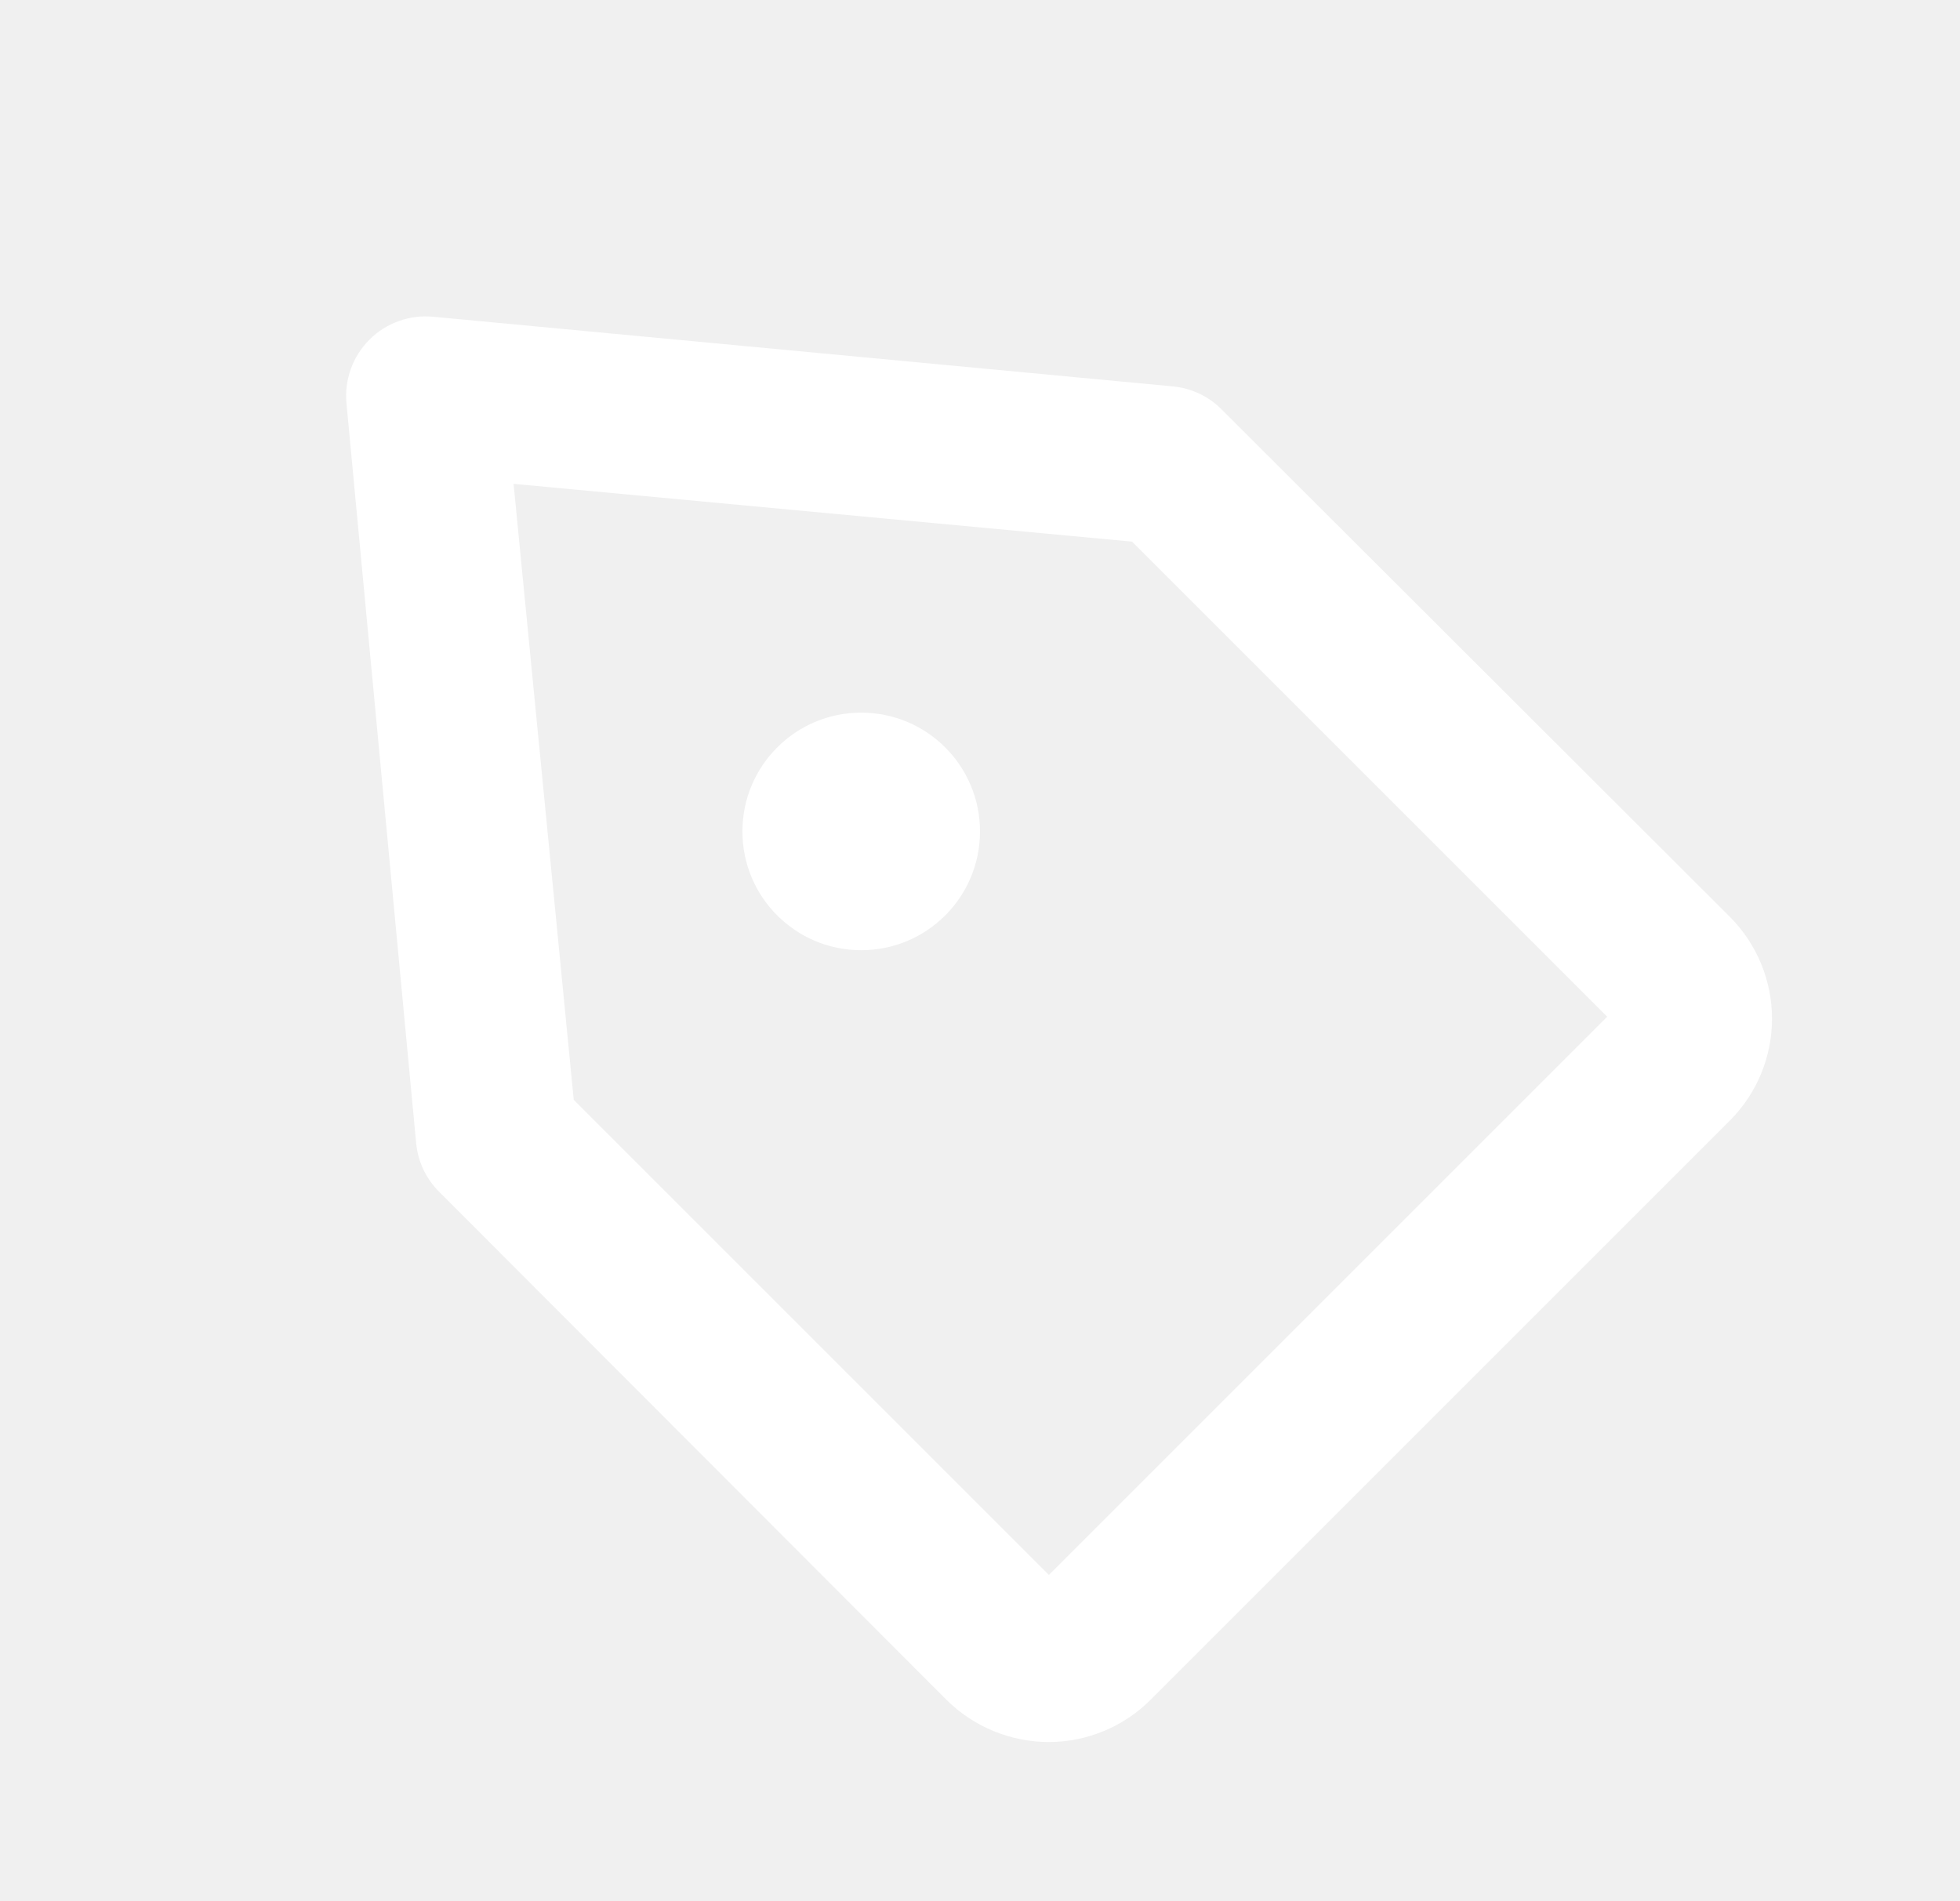
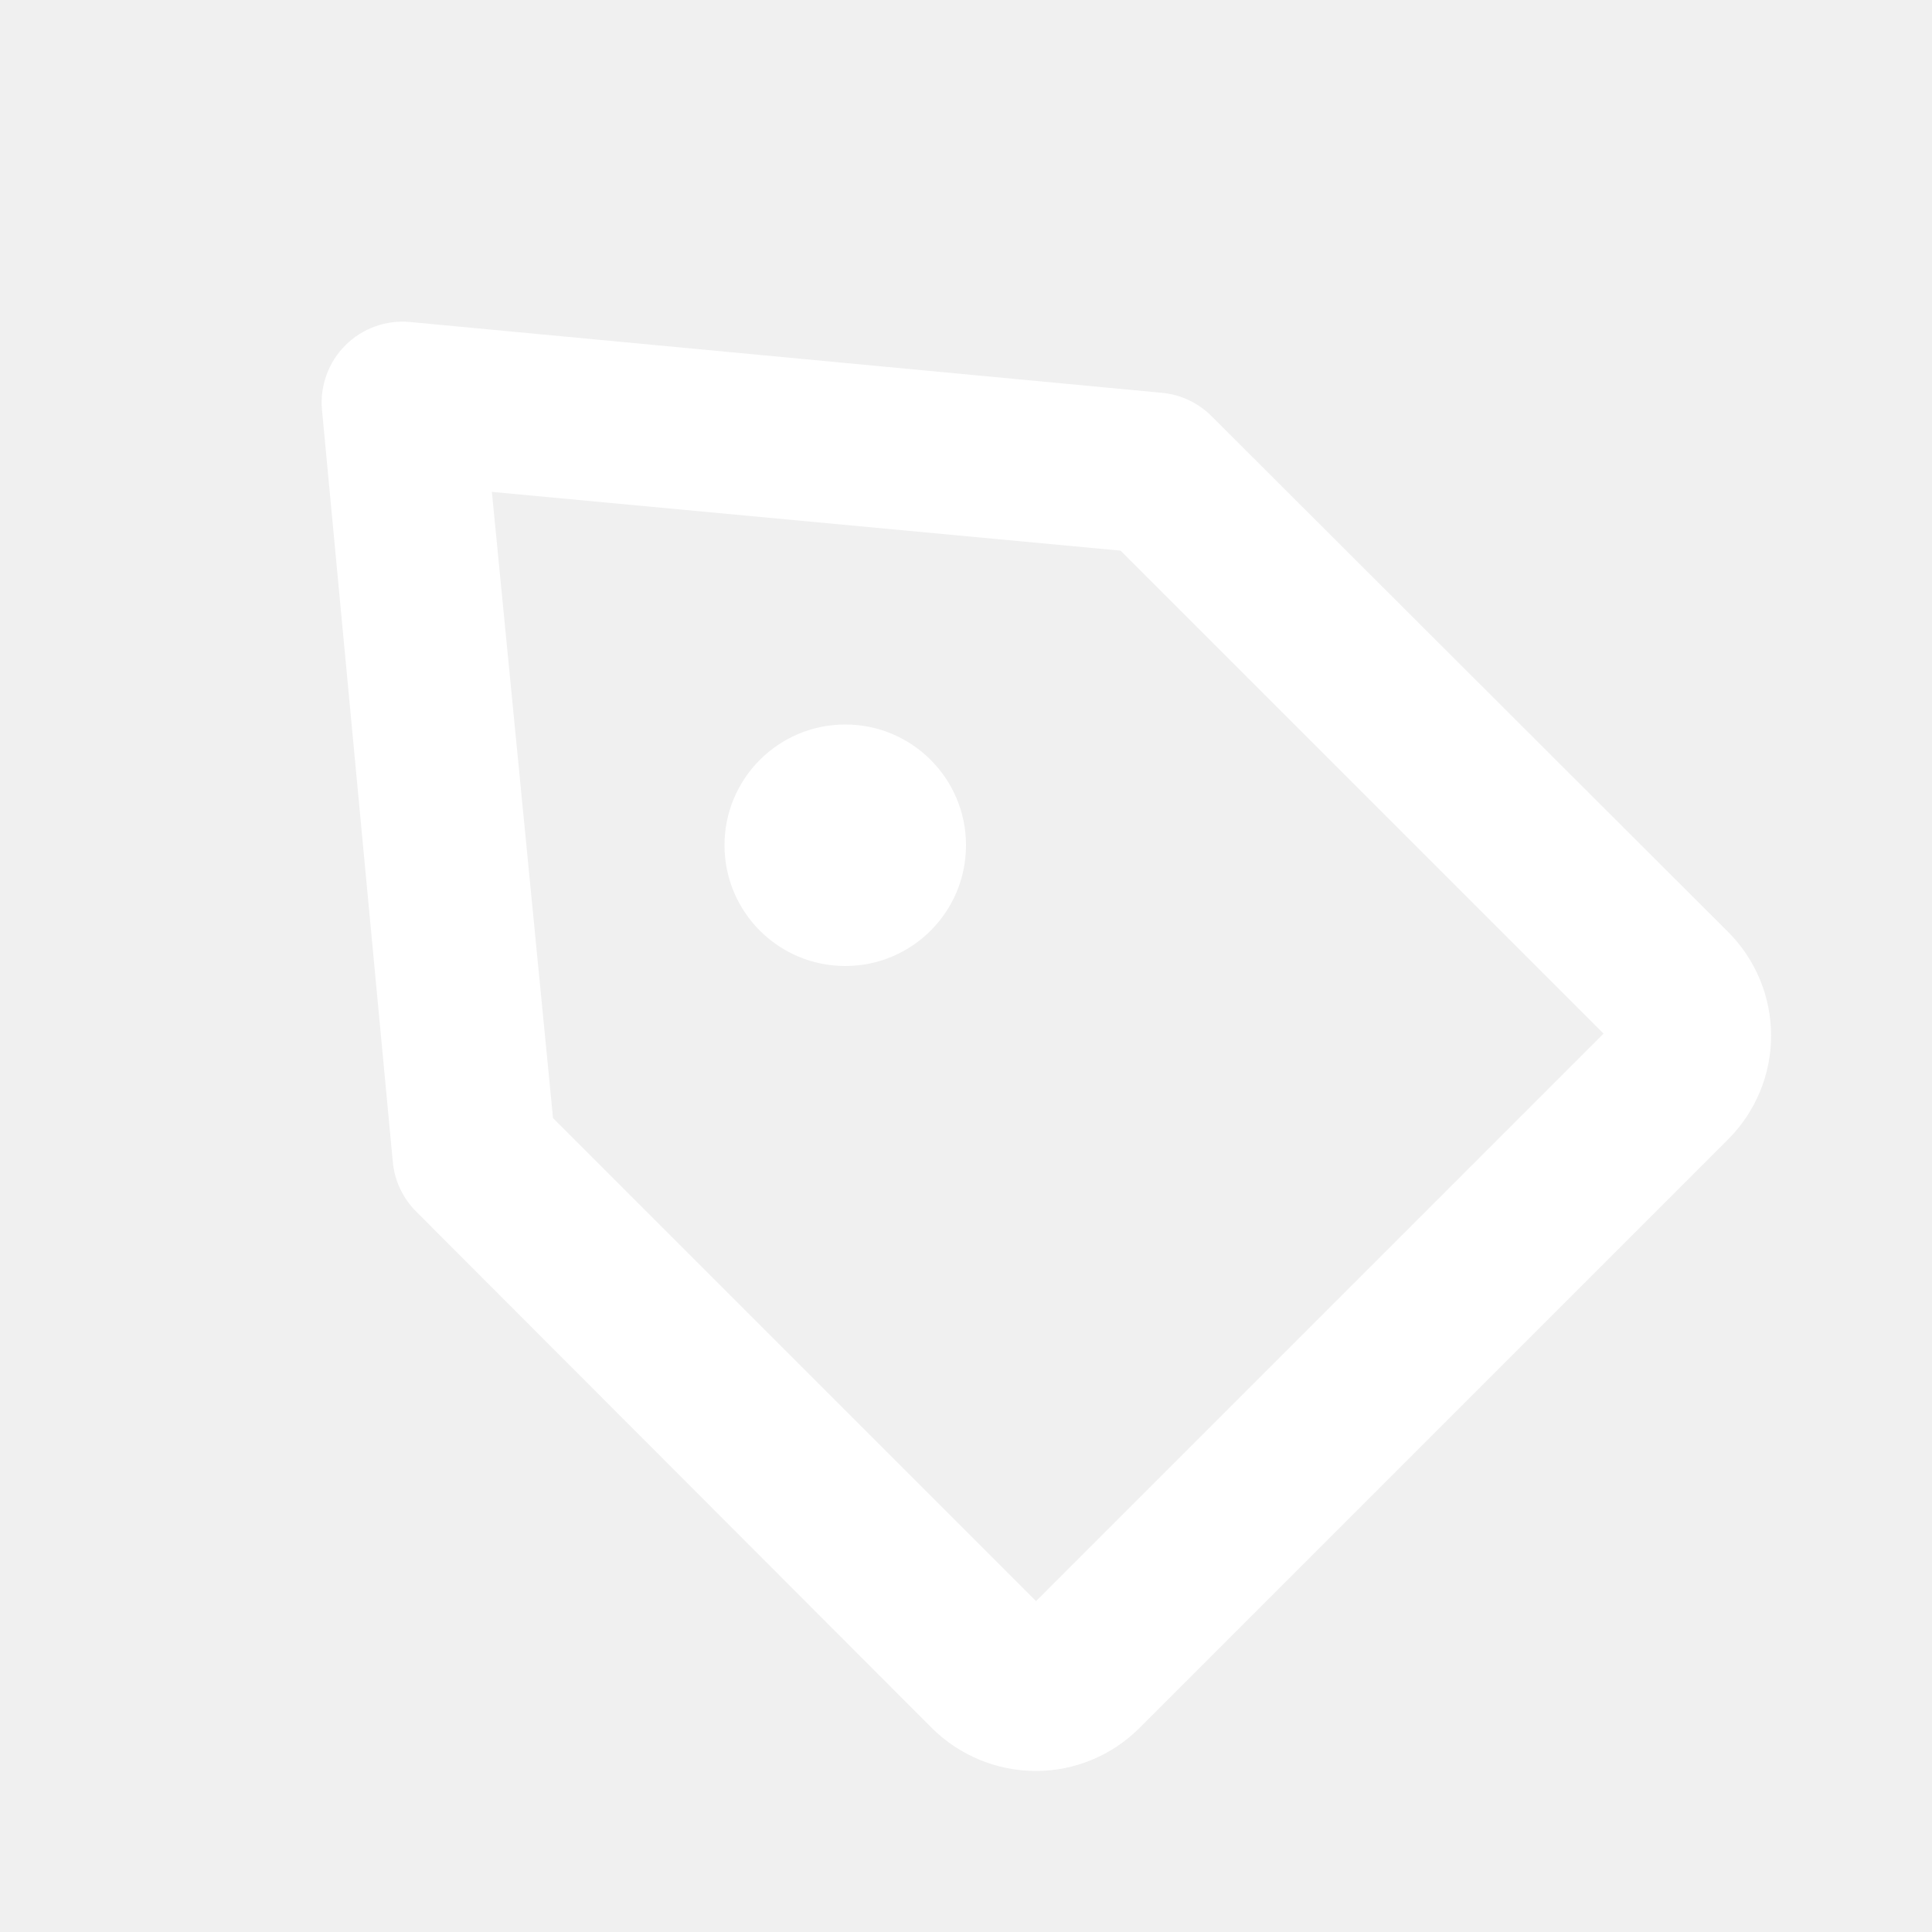
- <svg xmlns="http://www.w3.org/2000/svg" width="33" height="32" viewBox="0 0 33 32" fill="none">
-   <path d="M17.66 29.333C17.016 29.333 16.398 29.079 15.94 28.627L7.393 20.067C7.174 19.849 7.037 19.561 7.007 19.253L5.833 6.787C5.815 6.591 5.841 6.395 5.908 6.21C5.974 6.026 6.081 5.858 6.22 5.72C6.358 5.581 6.526 5.474 6.71 5.408C6.895 5.341 7.091 5.315 7.287 5.333L19.753 6.507C20.061 6.537 20.349 6.674 20.567 6.893L29.127 15.44C29.58 15.895 29.835 16.511 29.835 17.153C29.835 17.796 29.58 18.412 29.127 18.867L19.367 28.627C18.913 29.078 18.3 29.332 17.66 29.333V29.333ZM9.66 18.52L17.66 26.52L27.06 17.12L19.06 9.12L8.647 8.147L9.66 18.52Z" fill="white" />
-   <path d="M14.5 16C15.605 16 16.5 15.105 16.5 14C16.5 12.895 15.605 12 14.5 12C13.395 12 12.5 12.895 12.5 14C12.5 15.105 13.395 16 14.5 16Z" fill="white" />
+ <svg xmlns="http://www.w3.org/2000/svg" width="32" height="32" viewBox="0 0 32 32" fill="none">
+   <path d="M17.16 29.333C16.516 29.333 15.898 29.079 15.44 28.627L6.893 20.067C6.674 19.849 6.537 19.561 6.507 19.253L5.333 6.787C5.315 6.591 5.341 6.395 5.408 6.21C5.474 6.026 5.581 5.858 5.72 5.72C5.858 5.581 6.026 5.474 6.21 5.408C6.395 5.341 6.591 5.315 6.787 5.333L19.253 6.507C19.561 6.537 19.849 6.674 20.067 6.893L28.627 15.44C29.08 15.895 29.335 16.511 29.335 17.153C29.335 17.796 29.08 18.412 28.627 18.867L18.867 28.627C18.413 29.078 17.8 29.332 17.16 29.333V29.333ZM9.16 18.52L17.16 26.52L26.56 17.12L18.56 9.12L8.147 8.147L9.16 18.52Z" fill="white" />
+   <path d="M14 16C15.105 16 16 15.105 16 14C16 12.895 15.105 12 14 12C12.895 12 12 12.895 12 14C12 15.105 12.895 16 14 16Z" fill="white" />
</svg>
